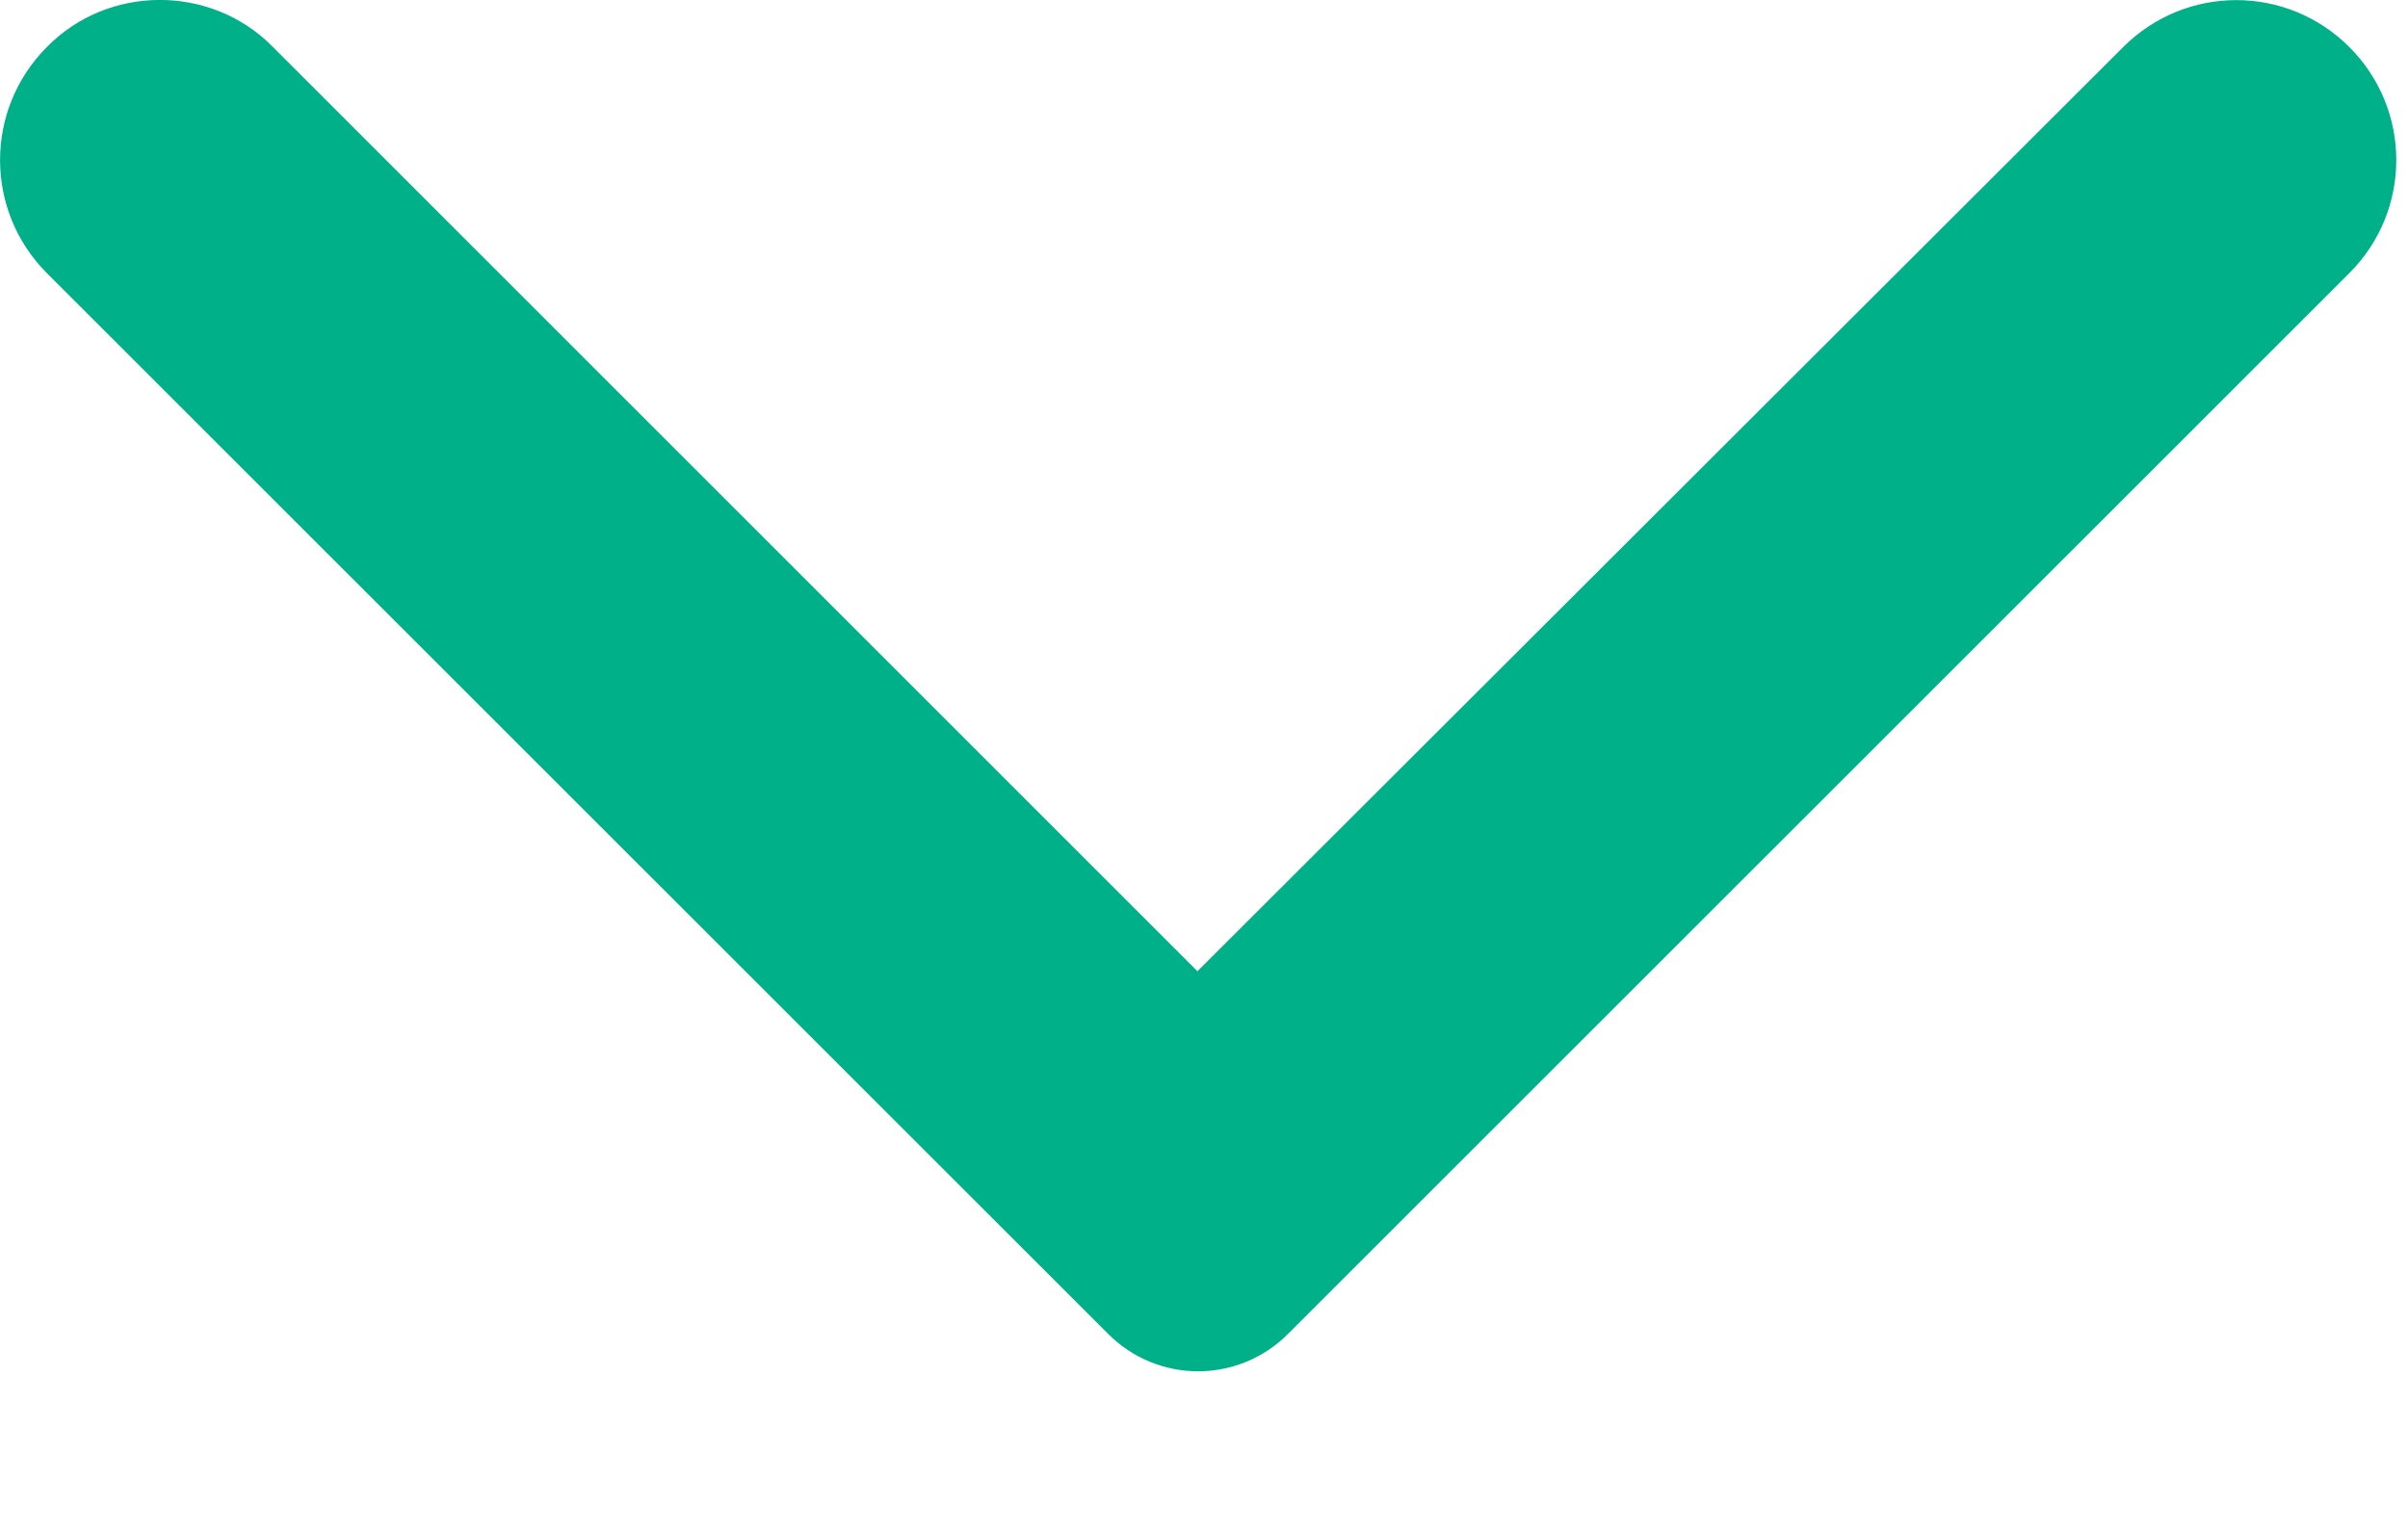
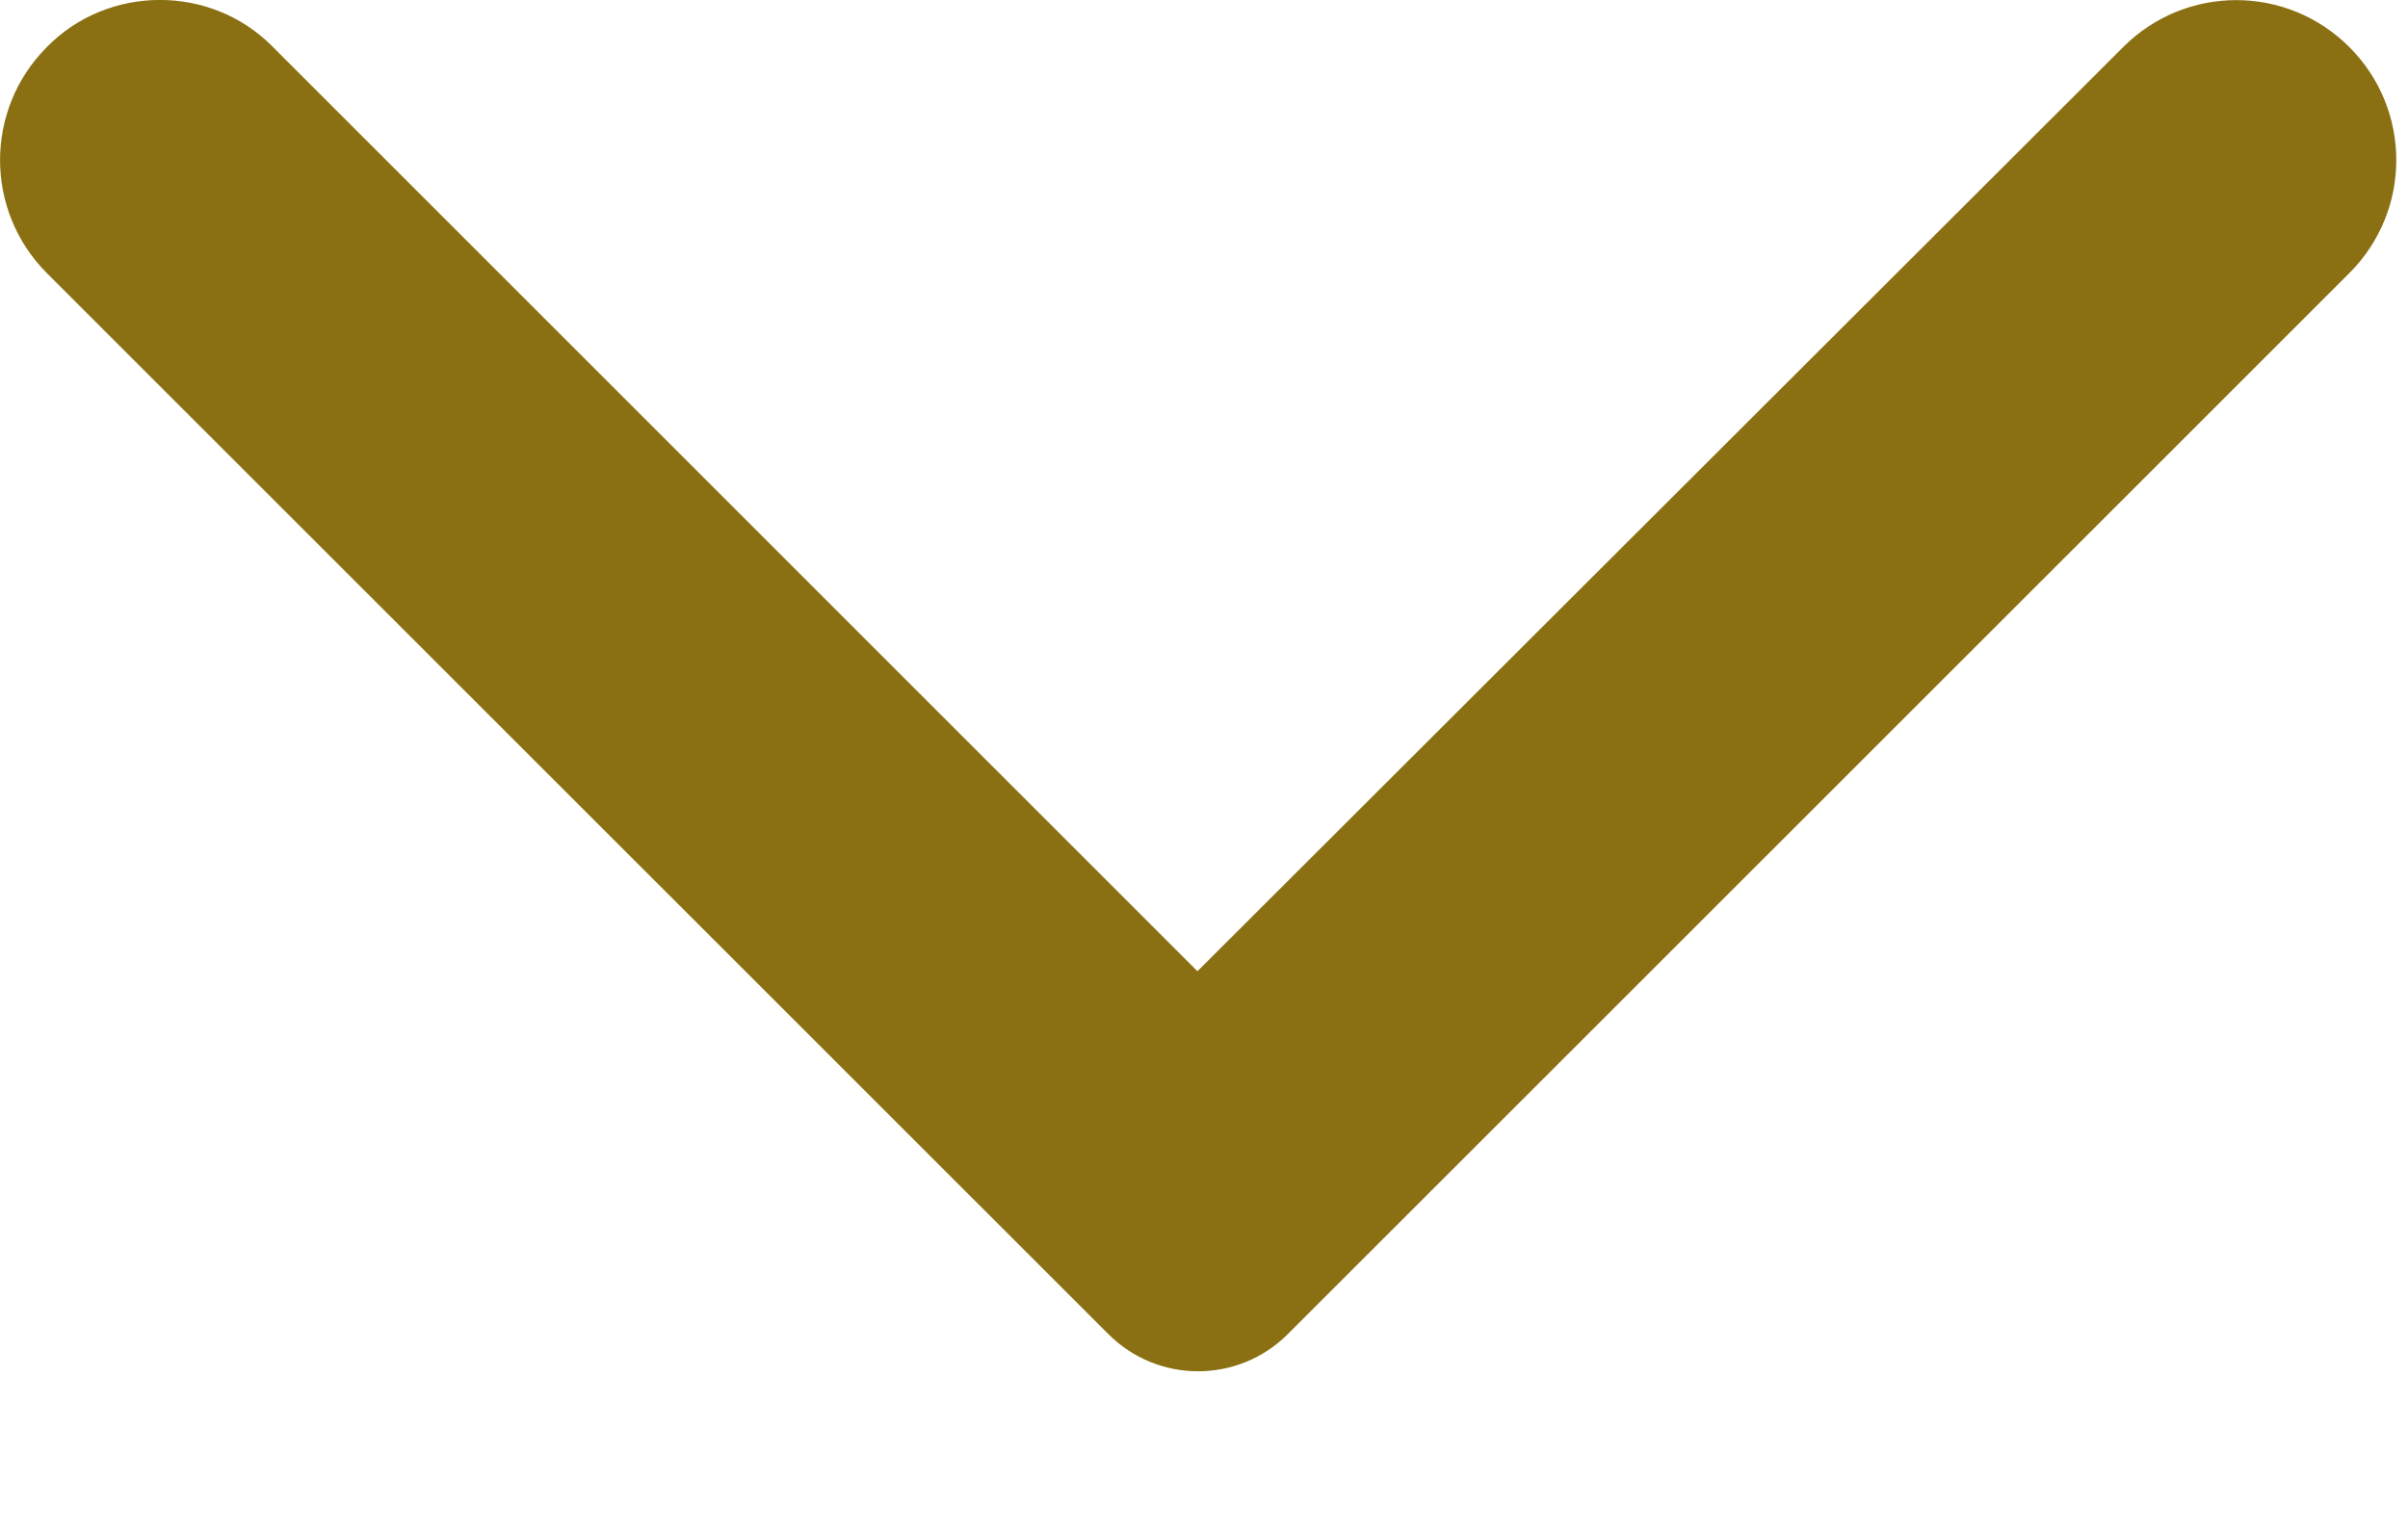
<svg xmlns="http://www.w3.org/2000/svg" width="11" height="7" viewBox="0 0 11 7" fill="none">
-   <path d="M0.214 0.215C0.494 -0.071 0.961 -0.071 1.241 0.209L5.47 4.438L9.699 0.215C9.985 -0.071 10.446 -0.071 10.732 0.215C11.018 0.501 11.018 0.962 10.732 1.248L5.884 6.095C5.657 6.323 5.289 6.323 5.062 6.095L0.214 1.248C-0.071 0.962 -0.071 0.501 0.214 0.215Z" fill="#00B088" />
+   <path d="M0.214 0.215C0.494 -0.071 0.961 -0.071 1.241 0.209L5.47 4.438L9.699 0.215C9.985 -0.071 10.446 -0.071 10.732 0.215C11.018 0.501 11.018 0.962 10.732 1.248L5.884 6.095C5.657 6.323 5.289 6.323 5.062 6.095L0.214 1.248C-0.071 0.962 -0.071 0.501 0.214 0.215Z" fill="#8A7012" />
</svg>
